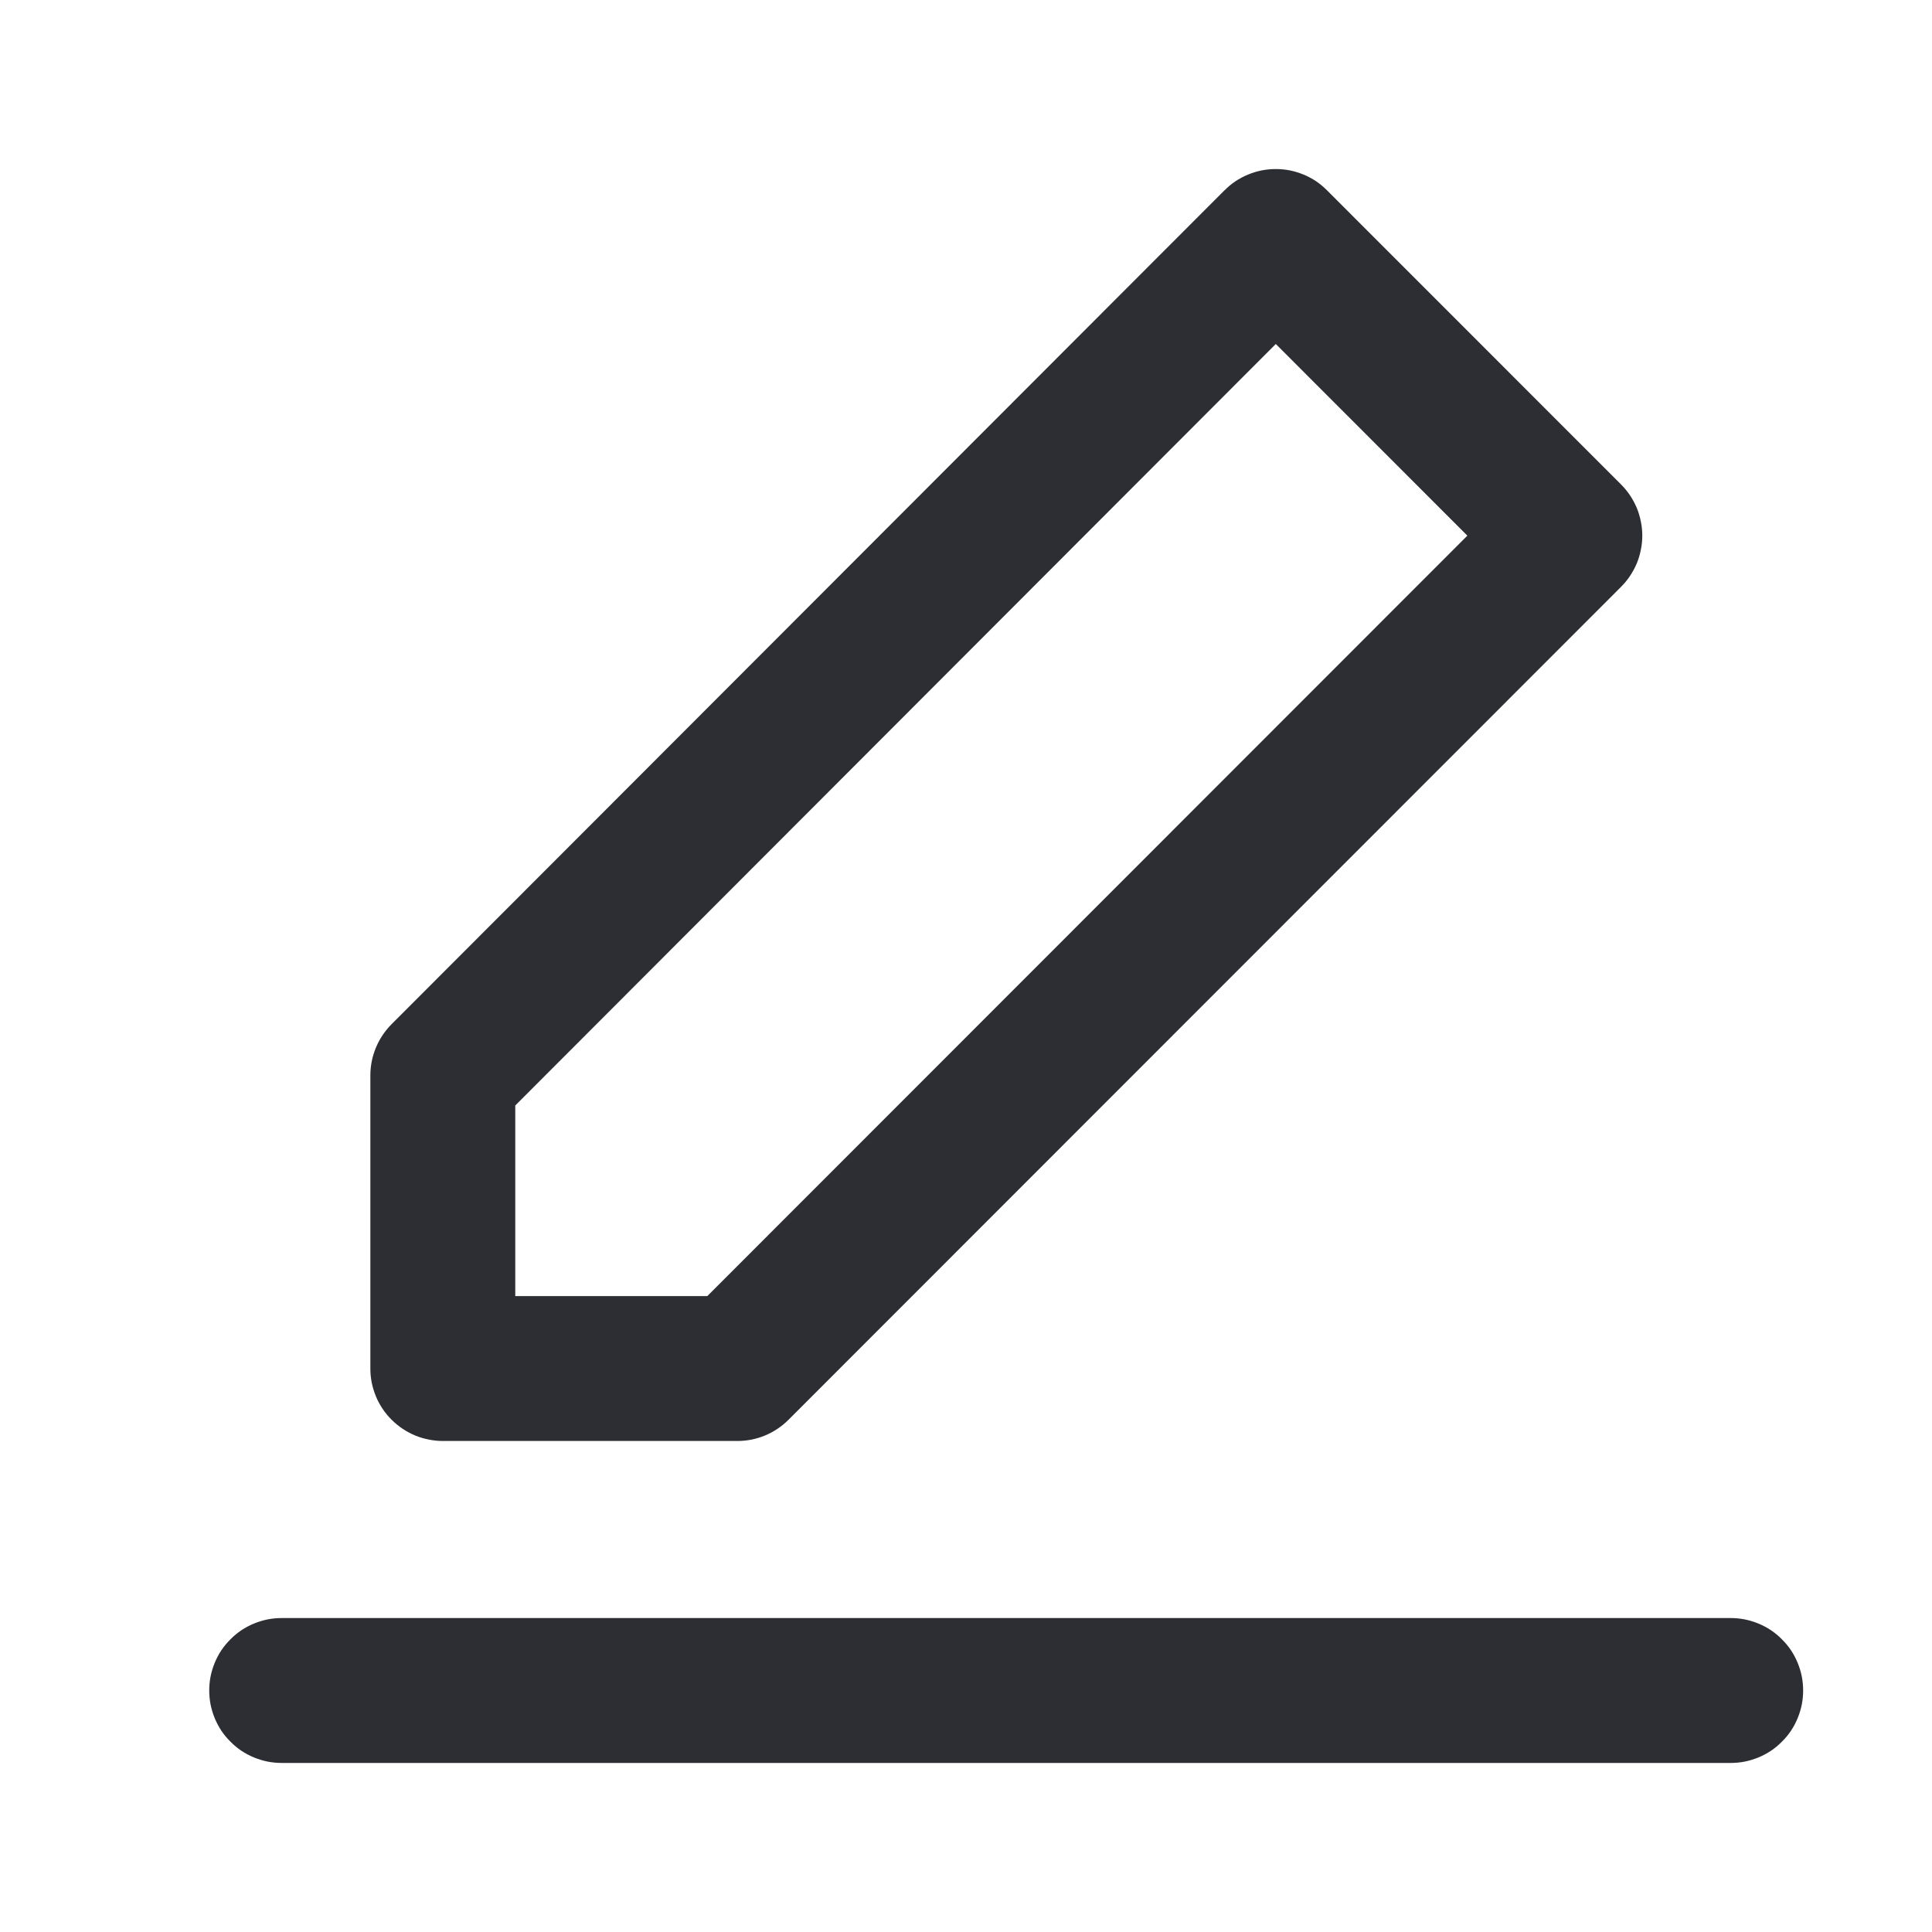
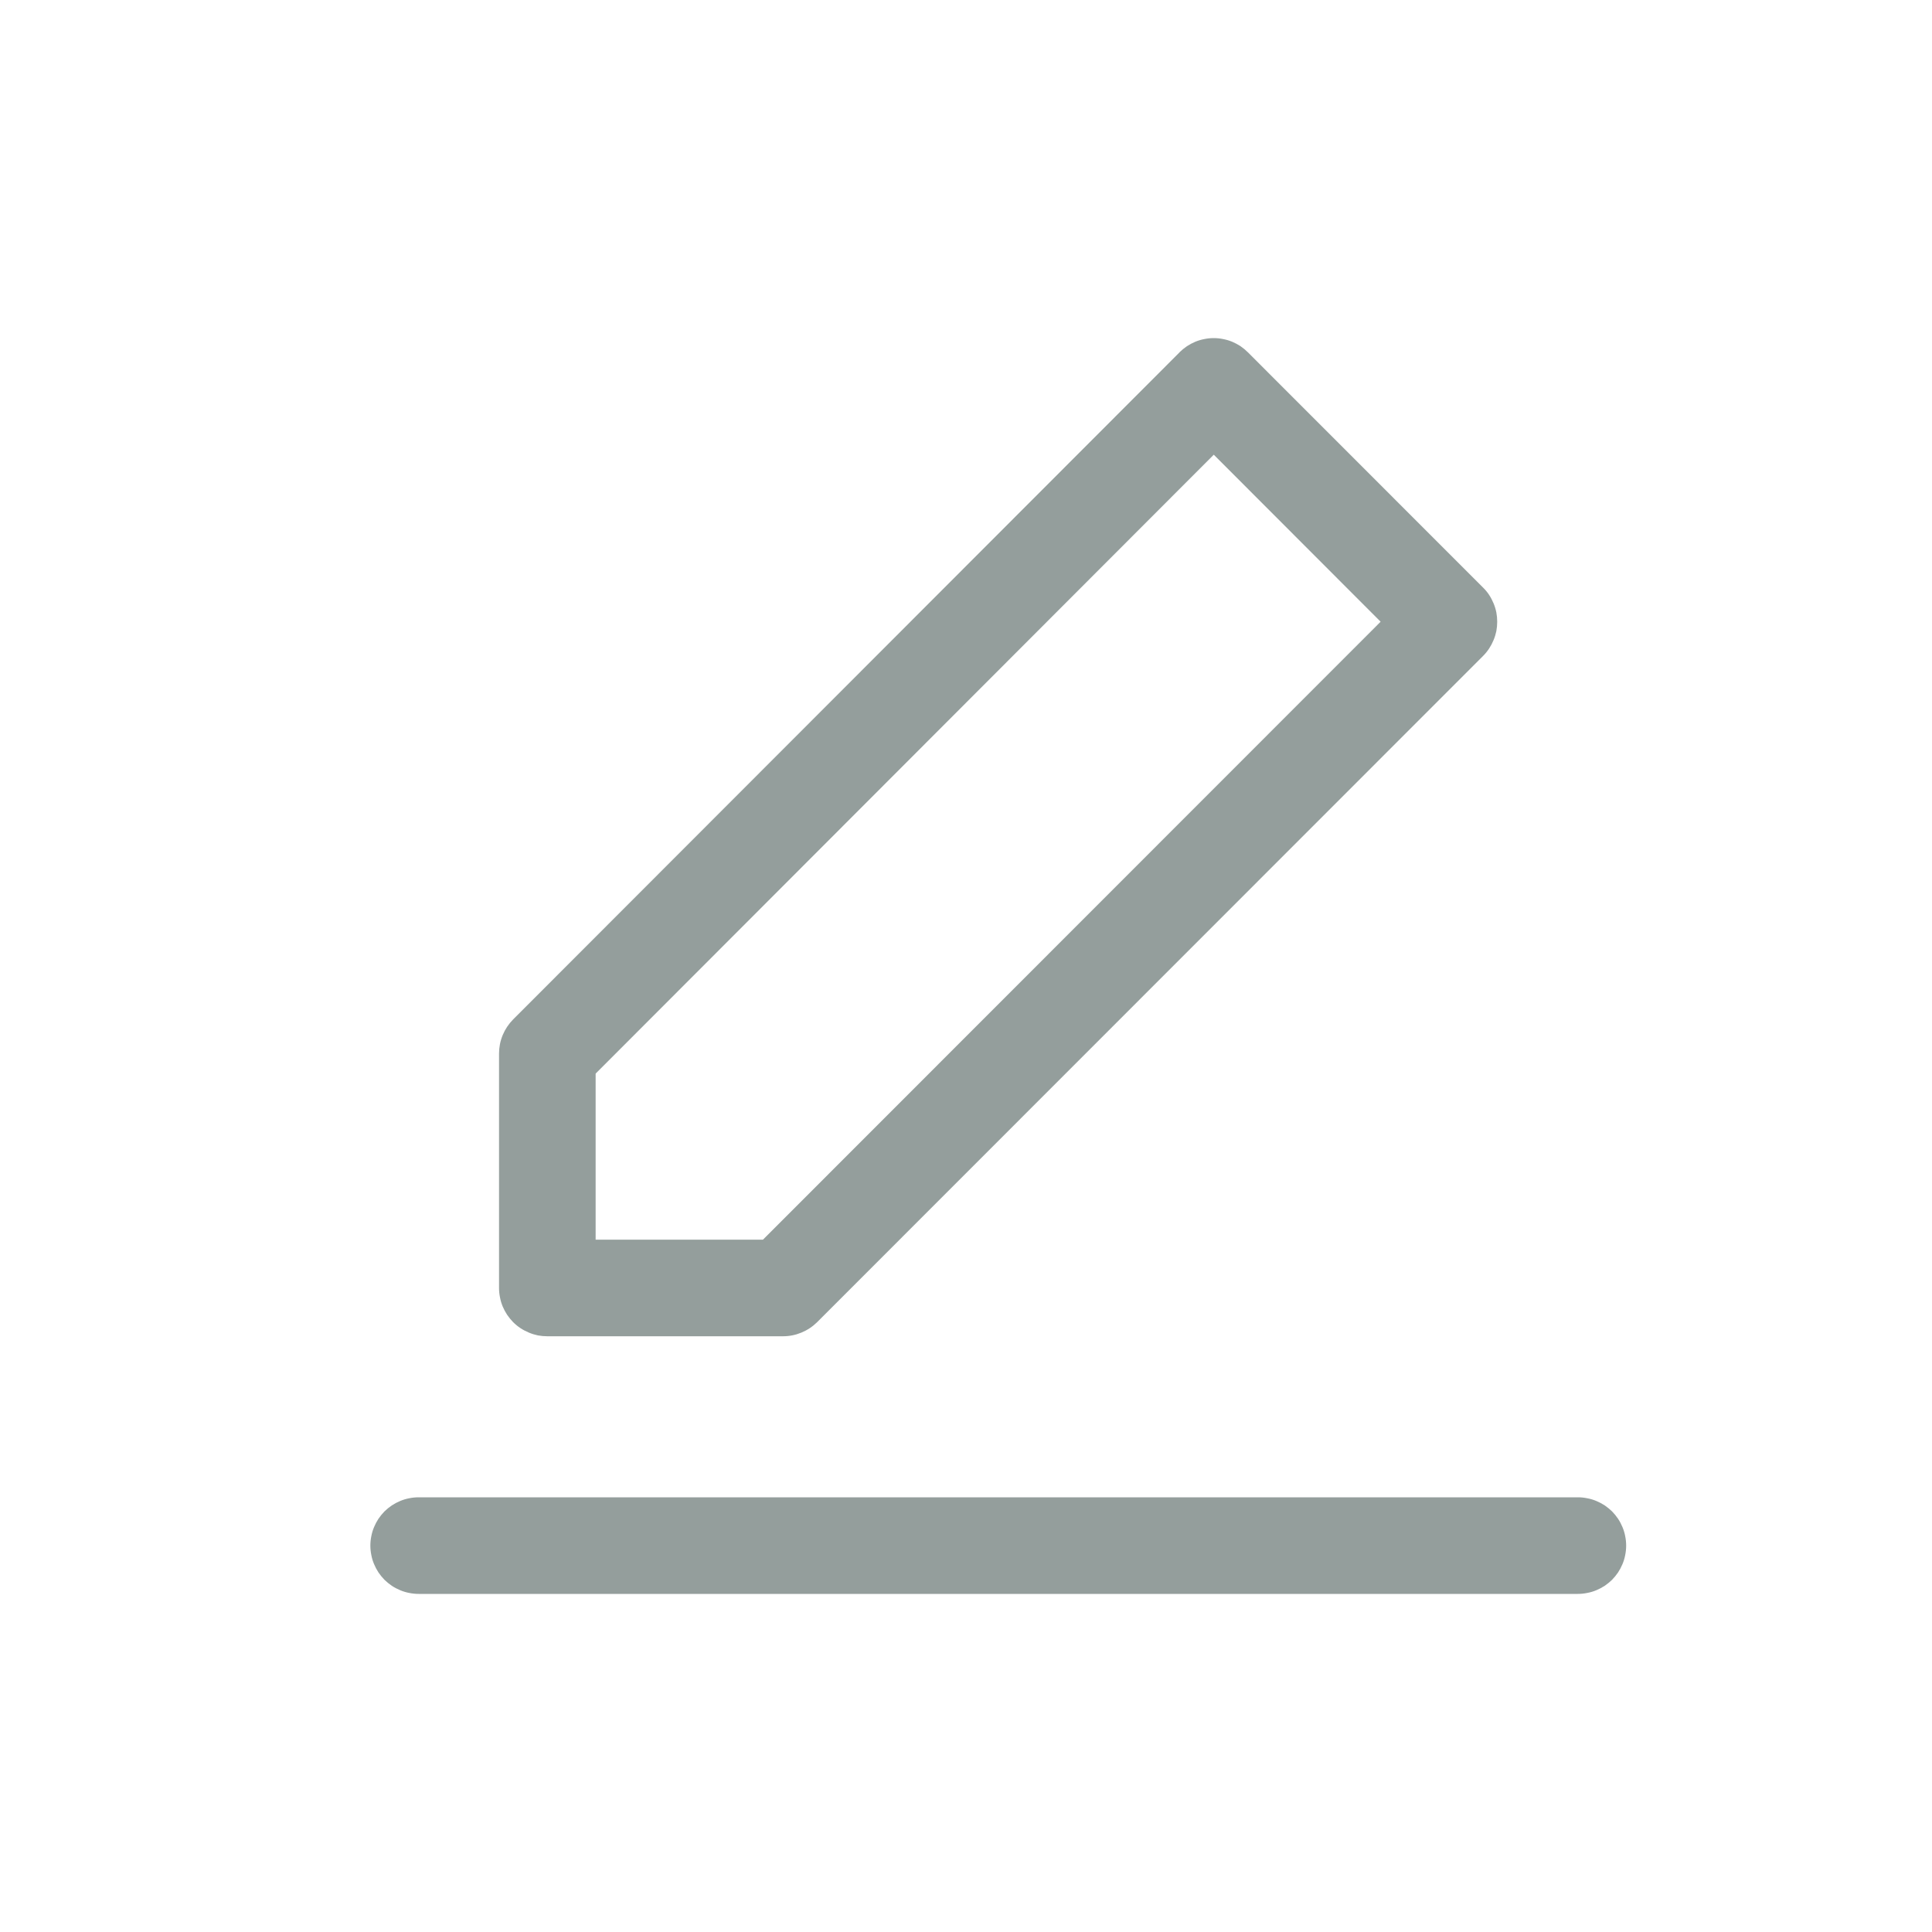
<svg xmlns="http://www.w3.org/2000/svg" fill="none" version="1.1" width="20" height="20" viewBox="0 0 20 20">
  <defs>
-     <clipPath id="master_svg0_3258_23458">
+     <clipPath id="master_svg0_sa4143_51232">
      <rect x="0" y="0" width="20" height="20" rx="0" />
    </clipPath>
  </defs>
-   <g clip-path="url(#master_svg0_3258_23458)">
+   <g clip-path="url(#master_svg0_sa4143_51232)">
    <g>
-       <path d="M2.916,16.75L17.916,16.75Q17.99,16.75,18.062,16.764Q18.135,16.779,18.203,16.807Q18.271,16.835,18.333,16.876Q18.394,16.917,18.446,16.97Q18.499,17.022,18.54,17.083Q18.581,17.145,18.609,17.213Q18.637,17.281,18.652,17.354Q18.666,17.426,18.666,17.5Q18.666,17.574,18.652,17.646Q18.637,17.719,18.609,17.787Q18.581,17.855,18.54,17.917Q18.499,17.978,18.446,18.03Q18.394,18.083,18.333,18.124Q18.271,18.165,18.203,18.193Q18.135,18.221,18.062,18.236Q17.99,18.25,17.916,18.25L2.916,18.25Q2.842,18.25,2.77,18.236Q2.697,18.221,2.629,18.193Q2.561,18.165,2.499,18.124Q2.438,18.083,2.386,18.03Q2.333,17.978,2.292,17.917Q2.251,17.855,2.223,17.787Q2.195,17.719,2.18,17.646Q2.166,17.574,2.166,17.5Q2.166,17.426,2.18,17.354Q2.195,17.281,2.223,17.213Q2.251,17.145,2.292,17.083Q2.333,17.022,2.386,16.97Q2.438,16.917,2.499,16.876Q2.561,16.835,2.629,16.807Q2.697,16.779,2.77,16.764Q2.842,16.75,2.916,16.75Z" fill-rule="evenodd" fill="#2D2E33" fill-opacity="1" />
+       <path d="M4.334,15.5L16.334,15.5Q16.383,15.5,16.431,15.51Q16.48,15.519,16.525,15.538Q16.571,15.557,16.612,15.584Q16.653,15.612,16.688,15.646Q16.722,15.681,16.75,15.722Q16.777,15.763,16.796,15.809Q16.815,15.854,16.824,15.902Q16.834,15.951,16.834,16Q16.834,16.049,16.824,16.098Q16.815,16.146,16.796,16.191Q16.777,16.237,16.75,16.278Q16.722,16.319,16.688,16.354Q16.653,16.388,16.612,16.416Q16.571,16.443,16.525,16.462Q16.48,16.481,16.431,16.49Q16.383,16.5,16.334,16.5L4.334,16.5Q4.285,16.5,4.236,16.49Q4.188,16.481,4.143,16.462Q4.097,16.443,4.056,16.416Q4.015,16.388,3.98,16.354Q3.946,16.319,3.918,16.278Q3.891,16.237,3.872,16.191Q3.853,16.146,3.844,16.098Q3.834,16.049,3.834,16Q3.834,15.951,3.844,15.902Q3.853,15.854,3.872,15.809Q3.891,15.763,3.918,15.722Q3.946,15.681,3.98,15.646Q4.015,15.612,4.056,15.584Q4.097,15.557,4.143,15.538Q4.188,15.519,4.236,15.51Q4.285,15.5,4.334,15.5Z" fill-rule="evenodd" fill="#949E9C" fill-opacity="1" />
    </g>
    <g>
-       <path d="M12.677,1.97L12.676,1.97L4.053,10.603Q3.948,10.709,3.891,10.846Q3.834,10.984,3.834,11.133L3.834,14.167Q3.834,14.241,3.848,14.313Q3.863,14.385,3.891,14.454Q3.919,14.522,3.96,14.583Q4.001,14.645,4.054,14.697Q4.106,14.749,4.167,14.79Q4.229,14.831,4.297,14.86Q4.365,14.888,4.438,14.902Q4.51,14.917,4.584,14.917L7.633,14.917Q7.782,14.917,7.92,14.86Q8.058,14.802,8.163,14.697L16.781,6.075Q16.833,6.023,16.874,5.962Q16.915,5.9,16.944,5.832Q16.972,5.764,16.986,5.691Q17.001,5.619,17.001,5.545Q17.001,5.471,16.986,5.399Q16.972,5.326,16.944,5.258Q16.915,5.19,16.874,5.128Q16.833,5.067,16.781,5.015L13.737,1.97Q13.685,1.918,13.624,1.876Q13.562,1.835,13.494,1.807Q13.426,1.779,13.353,1.764Q13.281,1.75,13.207,1.75Q13.133,1.75,13.061,1.764Q12.988,1.779,12.92,1.807Q12.852,1.835,12.79,1.876Q12.729,1.917,12.677,1.97ZM13.207,3.561L5.334,11.444L5.334,13.417L7.322,13.417L15.19,5.545L13.207,3.561Z" fill-rule="evenodd" fill="#2D2E33" fill-opacity="1" />
+       <path d="M12.211,3.646L12.211,3.647L5.312,10.553Q5.242,10.624,5.204,10.715Q5.166,10.807,5.166,10.907L5.166,13.333Q5.166,13.383,5.176,13.431Q5.185,13.479,5.204,13.525Q5.223,13.57,5.25,13.611Q5.278,13.652,5.312,13.687Q5.347,13.722,5.388,13.749Q5.429,13.776,5.475,13.795Q5.52,13.814,5.568,13.824Q5.617,13.833,5.666,13.833L8.105,13.833Q8.205,13.833,8.296,13.795Q8.388,13.757,8.459,13.687L15.353,6.79Q15.388,6.755,15.415,6.714Q15.442,6.673,15.461,6.627Q15.48,6.582,15.49,6.534Q15.499,6.485,15.499,6.436Q15.499,6.387,15.49,6.339Q15.48,6.29,15.461,6.245Q15.442,6.199,15.415,6.158Q15.388,6.117,15.353,6.083L12.918,3.647Q12.883,3.612,12.842,3.584Q12.801,3.557,12.756,3.538Q12.71,3.519,12.662,3.51Q12.614,3.5,12.564,3.5Q12.515,3.5,12.467,3.51Q12.419,3.519,12.373,3.538Q12.328,3.557,12.287,3.584Q12.246,3.612,12.211,3.646ZM12.565,4.707L6.166,11.114L6.166,12.833L7.898,12.833L14.292,6.436L12.565,4.707Z" fill-rule="evenodd" fill="#949E9C" fill-opacity="1" />
    </g>
  </g>
</svg>
